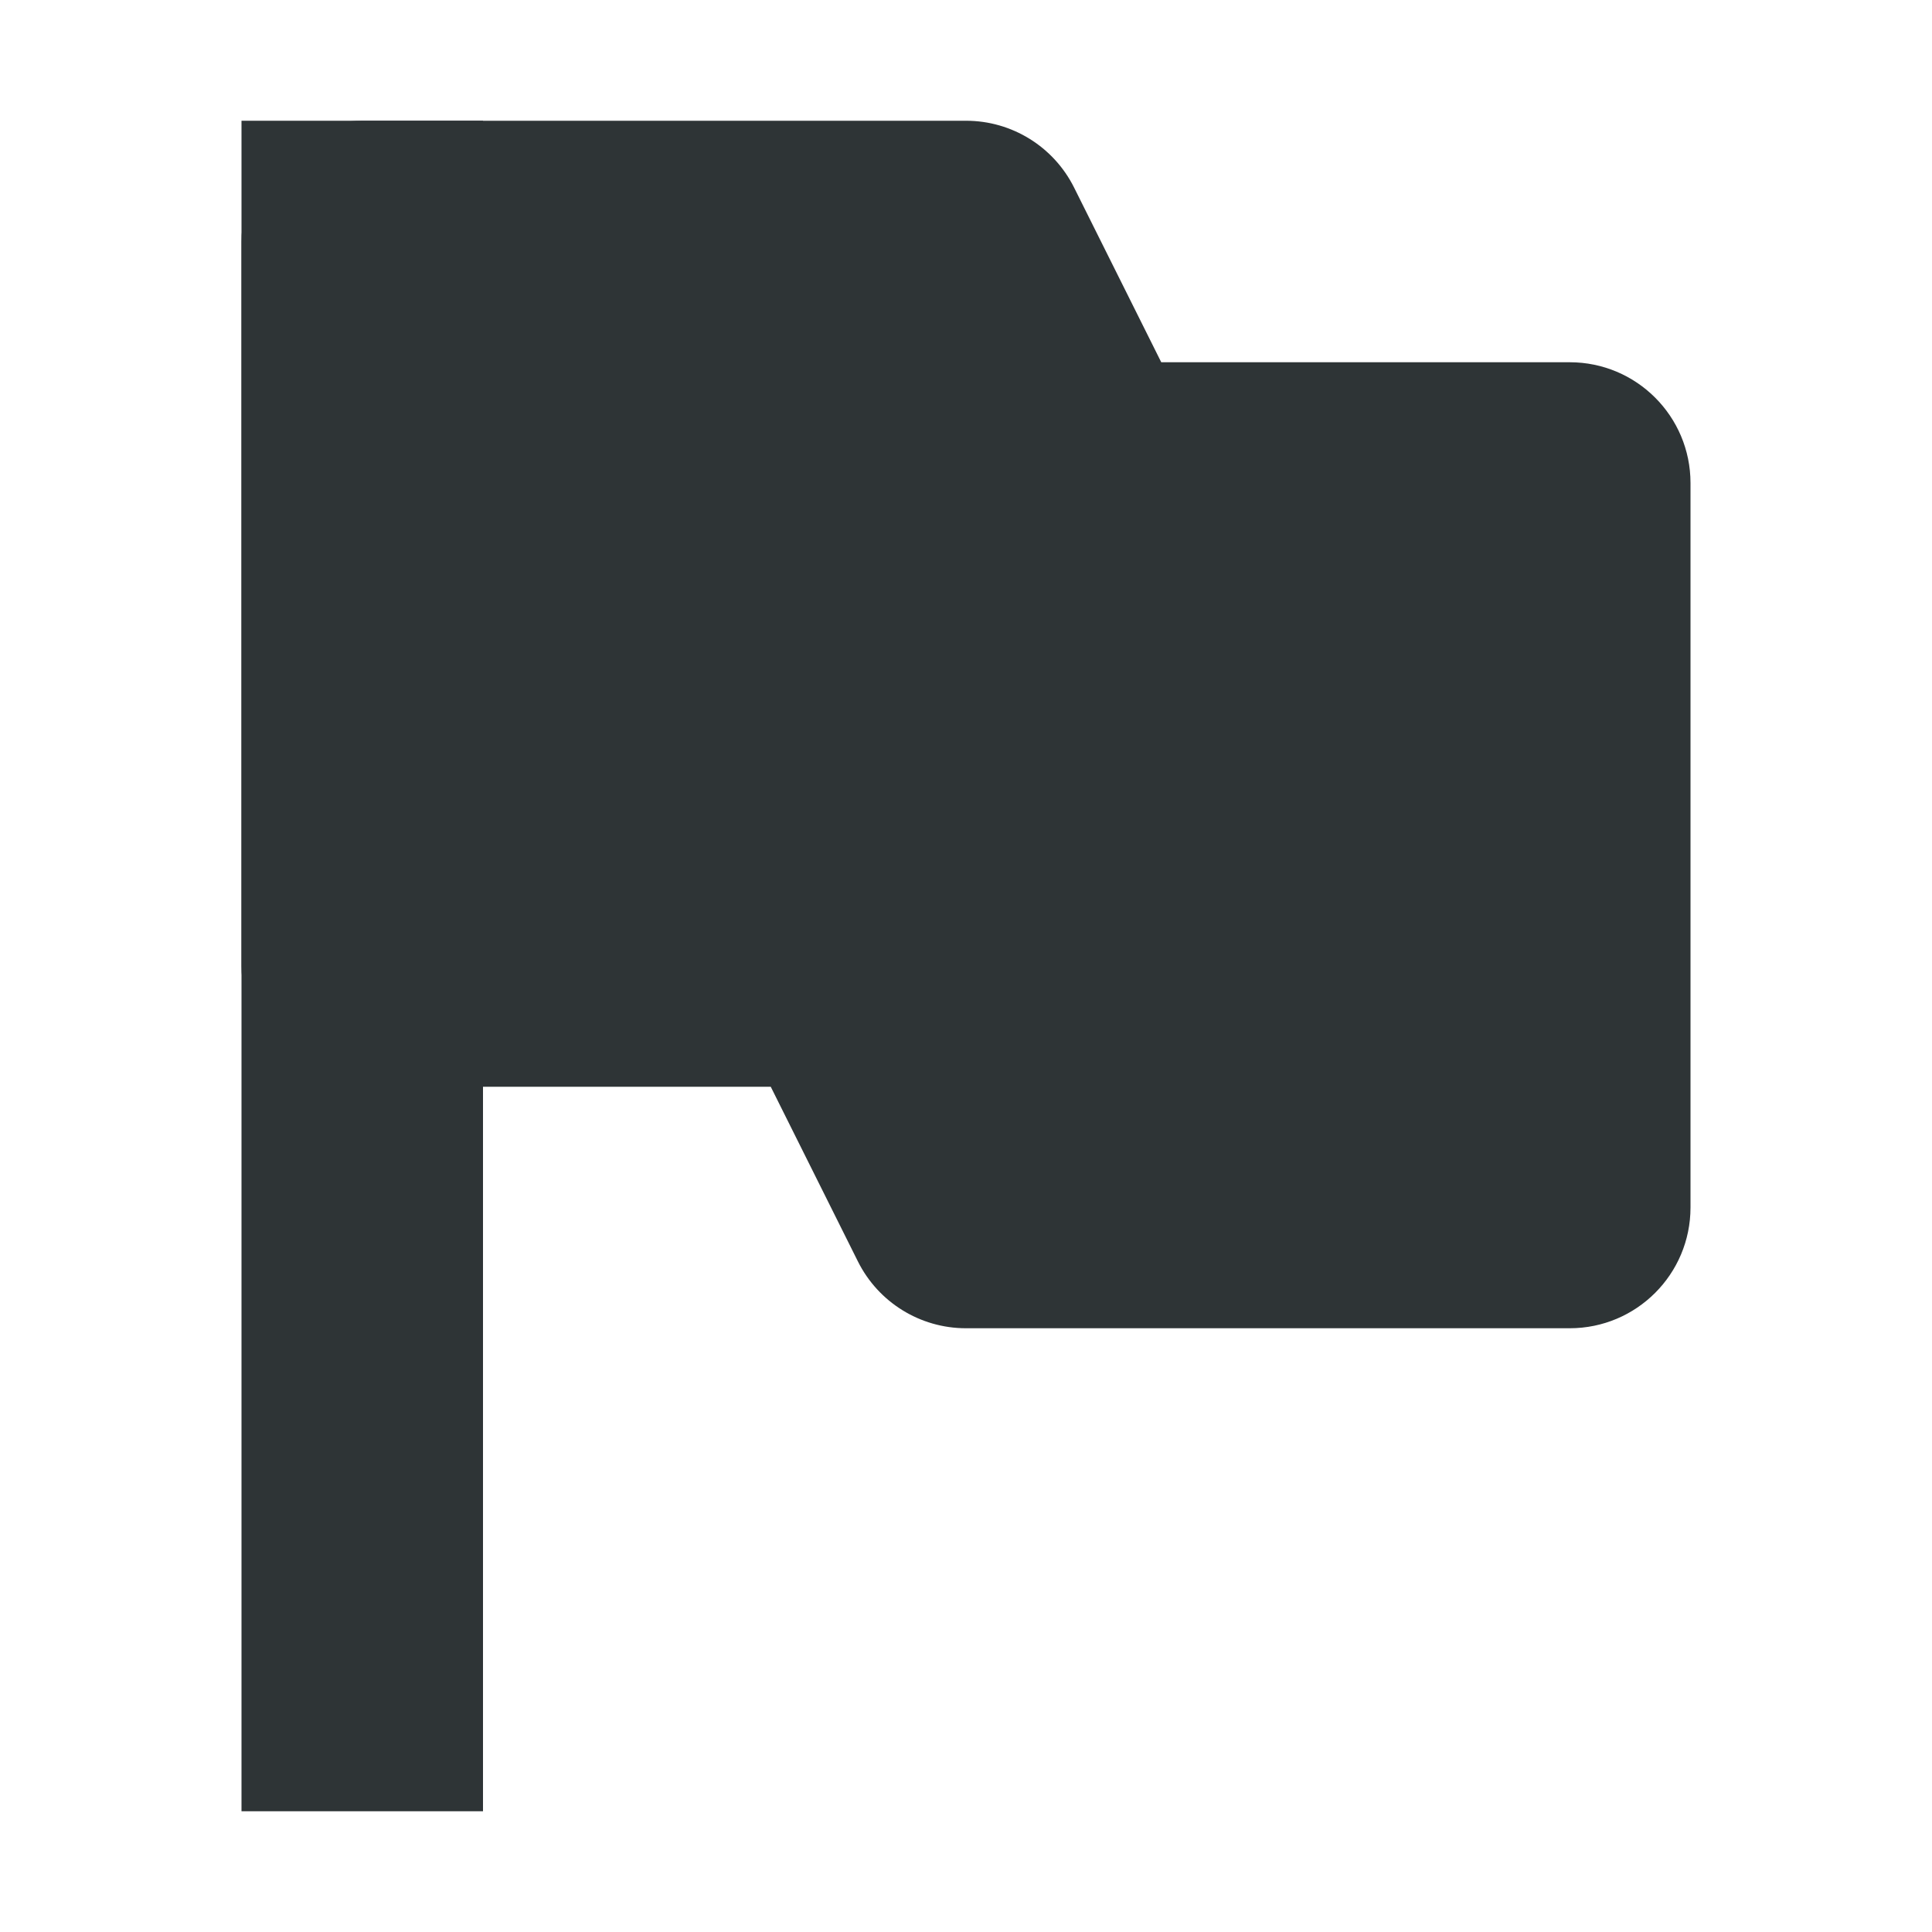
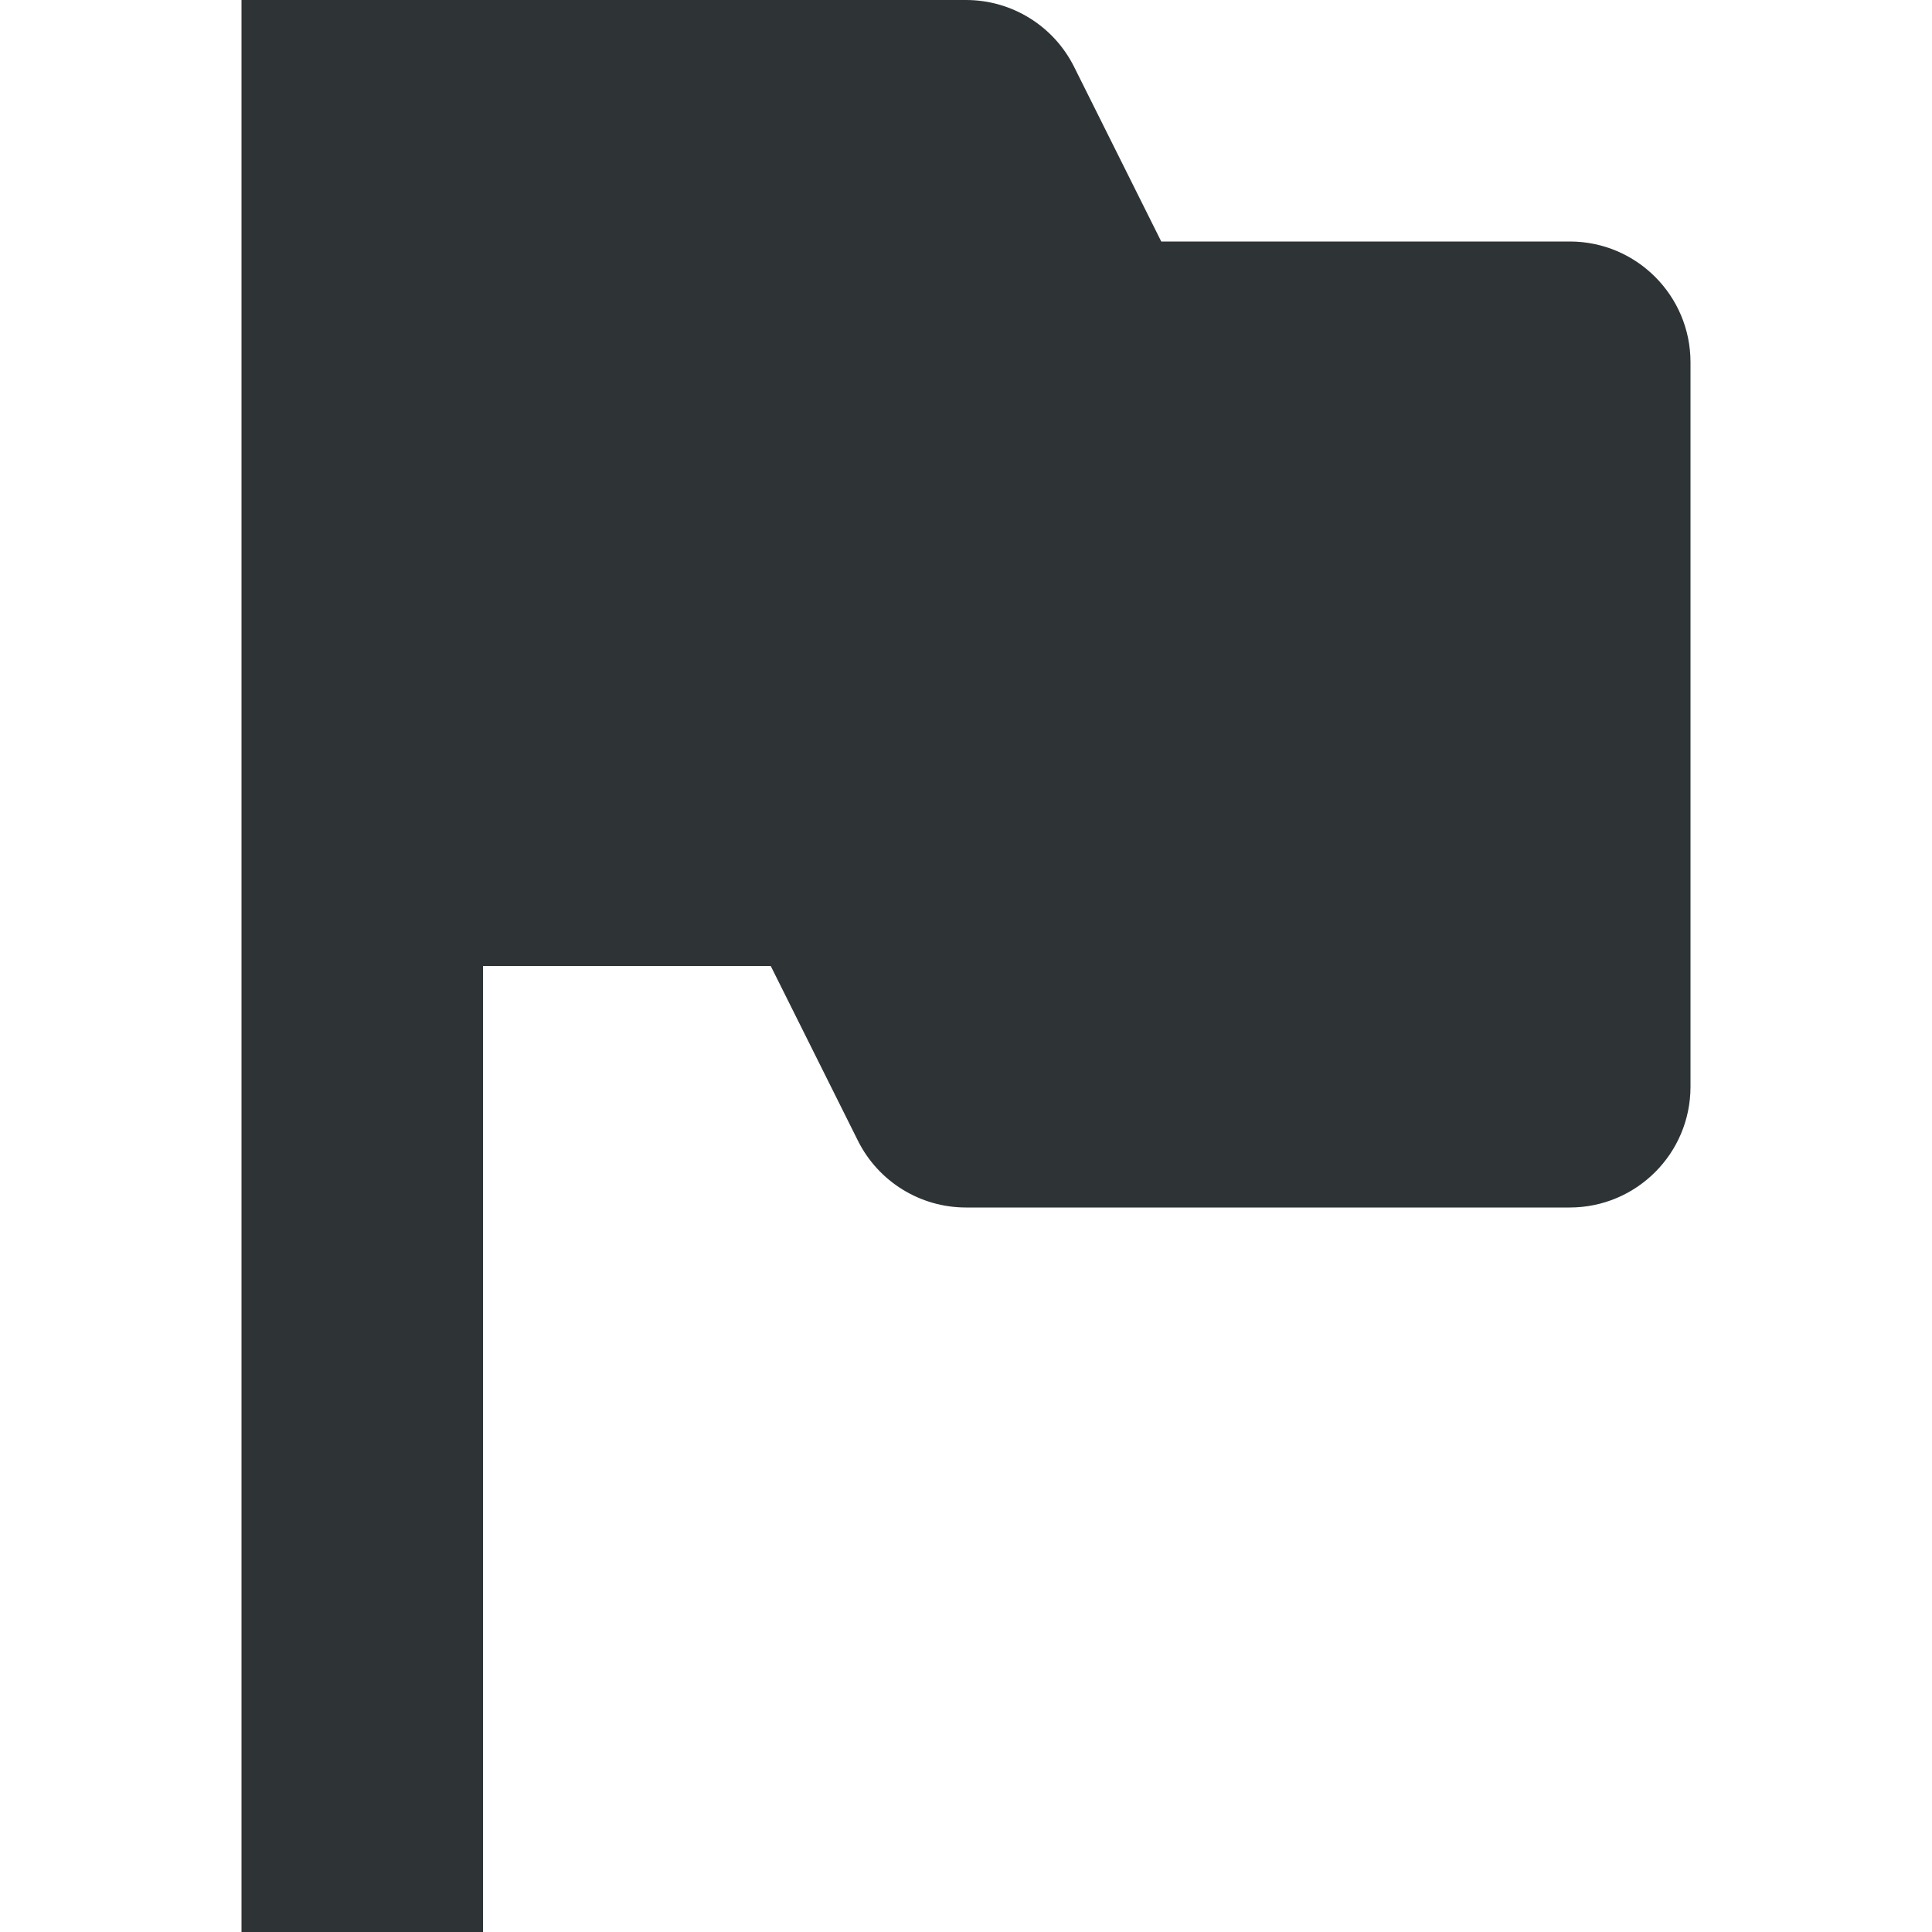
<svg xmlns="http://www.w3.org/2000/svg" width="16" height="16">
-   <g fill="#2e3436" fill-rule="evenodd">
-     <path d="M2 1v14h2V1z" style="line-height:normal;font-variant-ligatures:normal;font-variant-position:normal;font-variant-caps:normal;font-variant-numeric:normal;font-variant-alternates:normal;font-feature-settings:normal;text-indent:0;text-align:start;text-decoration-line:none;text-decoration-style:solid;text-decoration-color:#000;text-transform:none;text-orientation:mixed;white-space:normal;shape-padding:0;isolation:auto;mix-blend-mode:normal;solid-color:#000;solid-opacity:1" color="#000" font-weight="400" font-family="sans-serif" overflow="visible" />
-     <path d="M3 1a1 1 0 00-1 1v6a1 1 0 001 1h3.383l.722 1.447A1 1 0 008 11h5a1 1 0 001-1V4a1 1 0 00-1-1H9.617l-.722-1.447A1 1 0 008 1zm1 2h3.383l.722 1.447A1 1 0 009 5h3v4H8.617l-.722-1.447A1 1 0 007 7H4z" style="line-height:normal;font-variant-ligatures:normal;font-variant-position:normal;font-variant-caps:normal;font-variant-numeric:normal;font-variant-alternates:normal;font-feature-settings:normal;text-indent:0;text-align:start;text-decoration-line:none;text-decoration-style:solid;text-decoration-color:#000;text-transform:none;text-orientation:mixed;white-space:normal;shape-padding:0;isolation:auto;mix-blend-mode:normal;solid-color:#000;solid-opacity:1" color="#000" font-weight="400" font-family="sans-serif" overflow="visible" />
-     <path d="M3 8h4l1 2h5V4H9L8 2H3z" />
-   </g>
+   <path style="line-height:normal;font-variant-ligatures:normal;font-variant-position:normal;font-variant-caps:normal;font-variant-numeric:normal;font-variant-alternates:normal;font-feature-settings:normal;text-indent:0;text-align:start;text-decoration-line:none;text-decoration-style:solid;text-decoration-color:#000;text-transform:none;text-orientation:mixed;white-space:normal;shape-padding:0;isolation:auto;mix-blend-mode:normal;solid-color:#000;solid-opacity:1;fill:#2e3436;fill-rule:evenodd" d="M2 0v16h2V8h2.383l.722 1.447A1 1 0 0 0 8 10h5a1 1 0 0 0 1-1V3a1 1 0 0 0-1-1H9.617L8.895.553A1 1 0 0 0 8 0H3Z" />
</svg>
